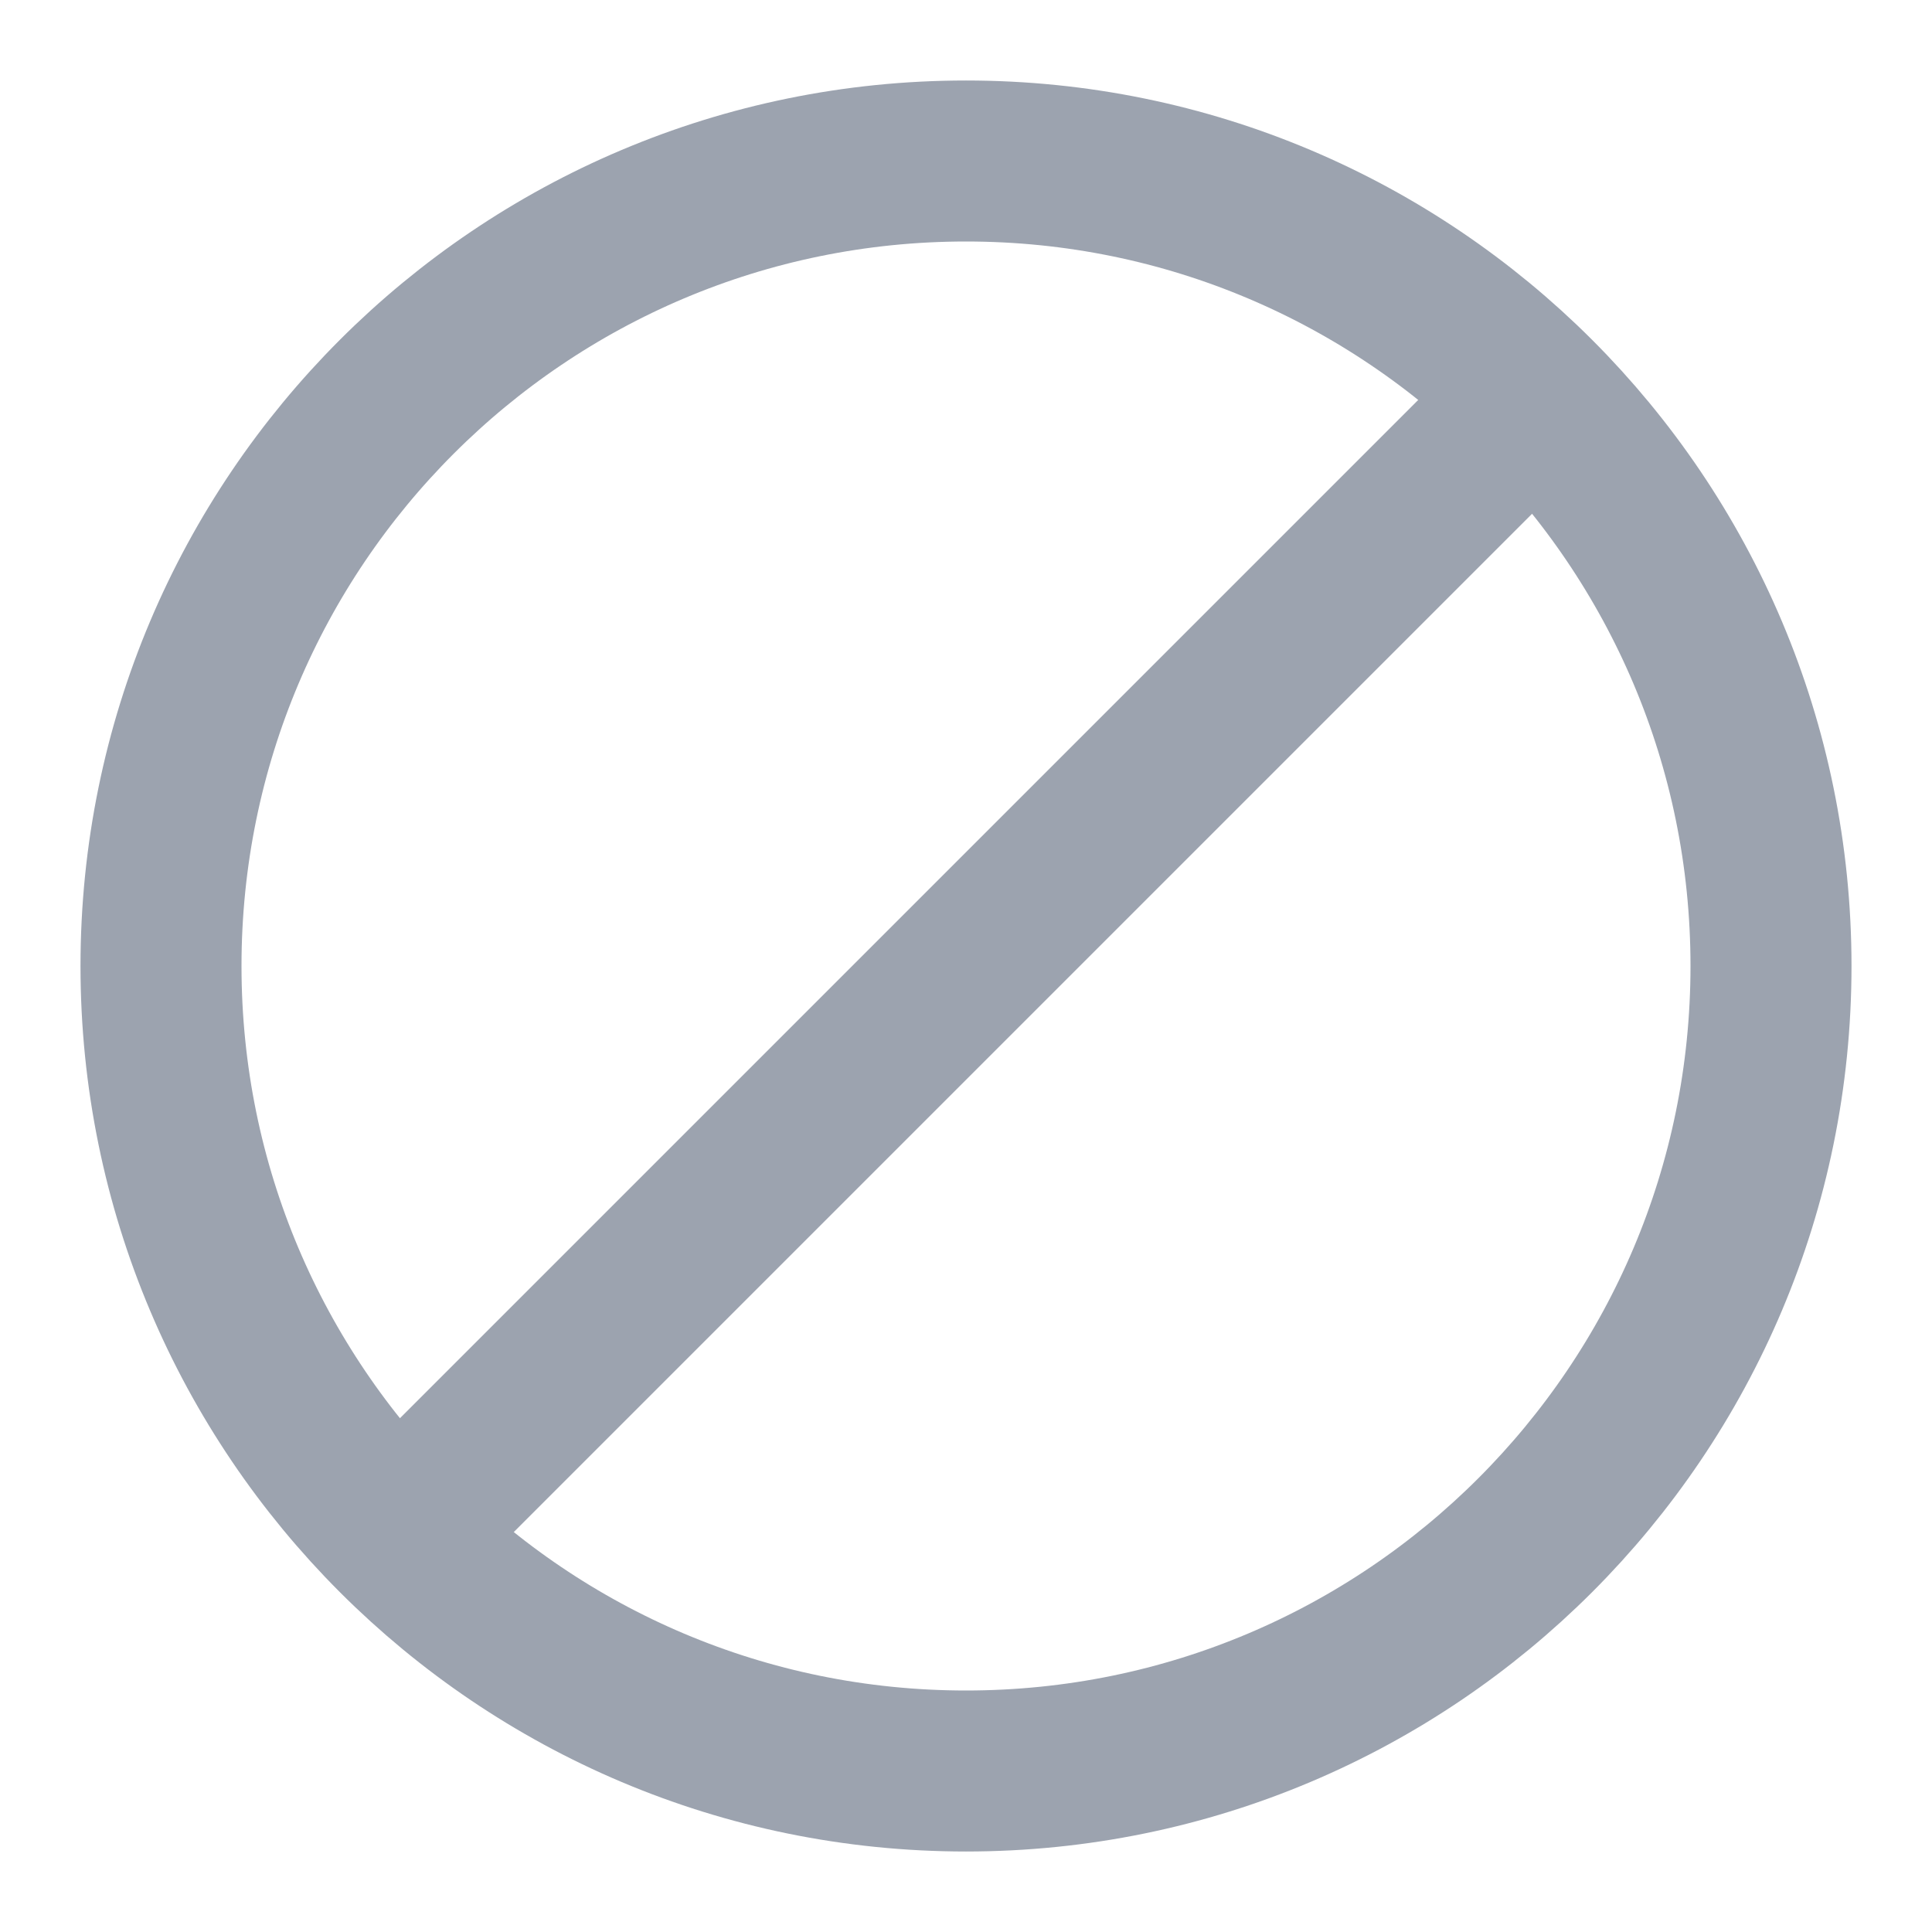
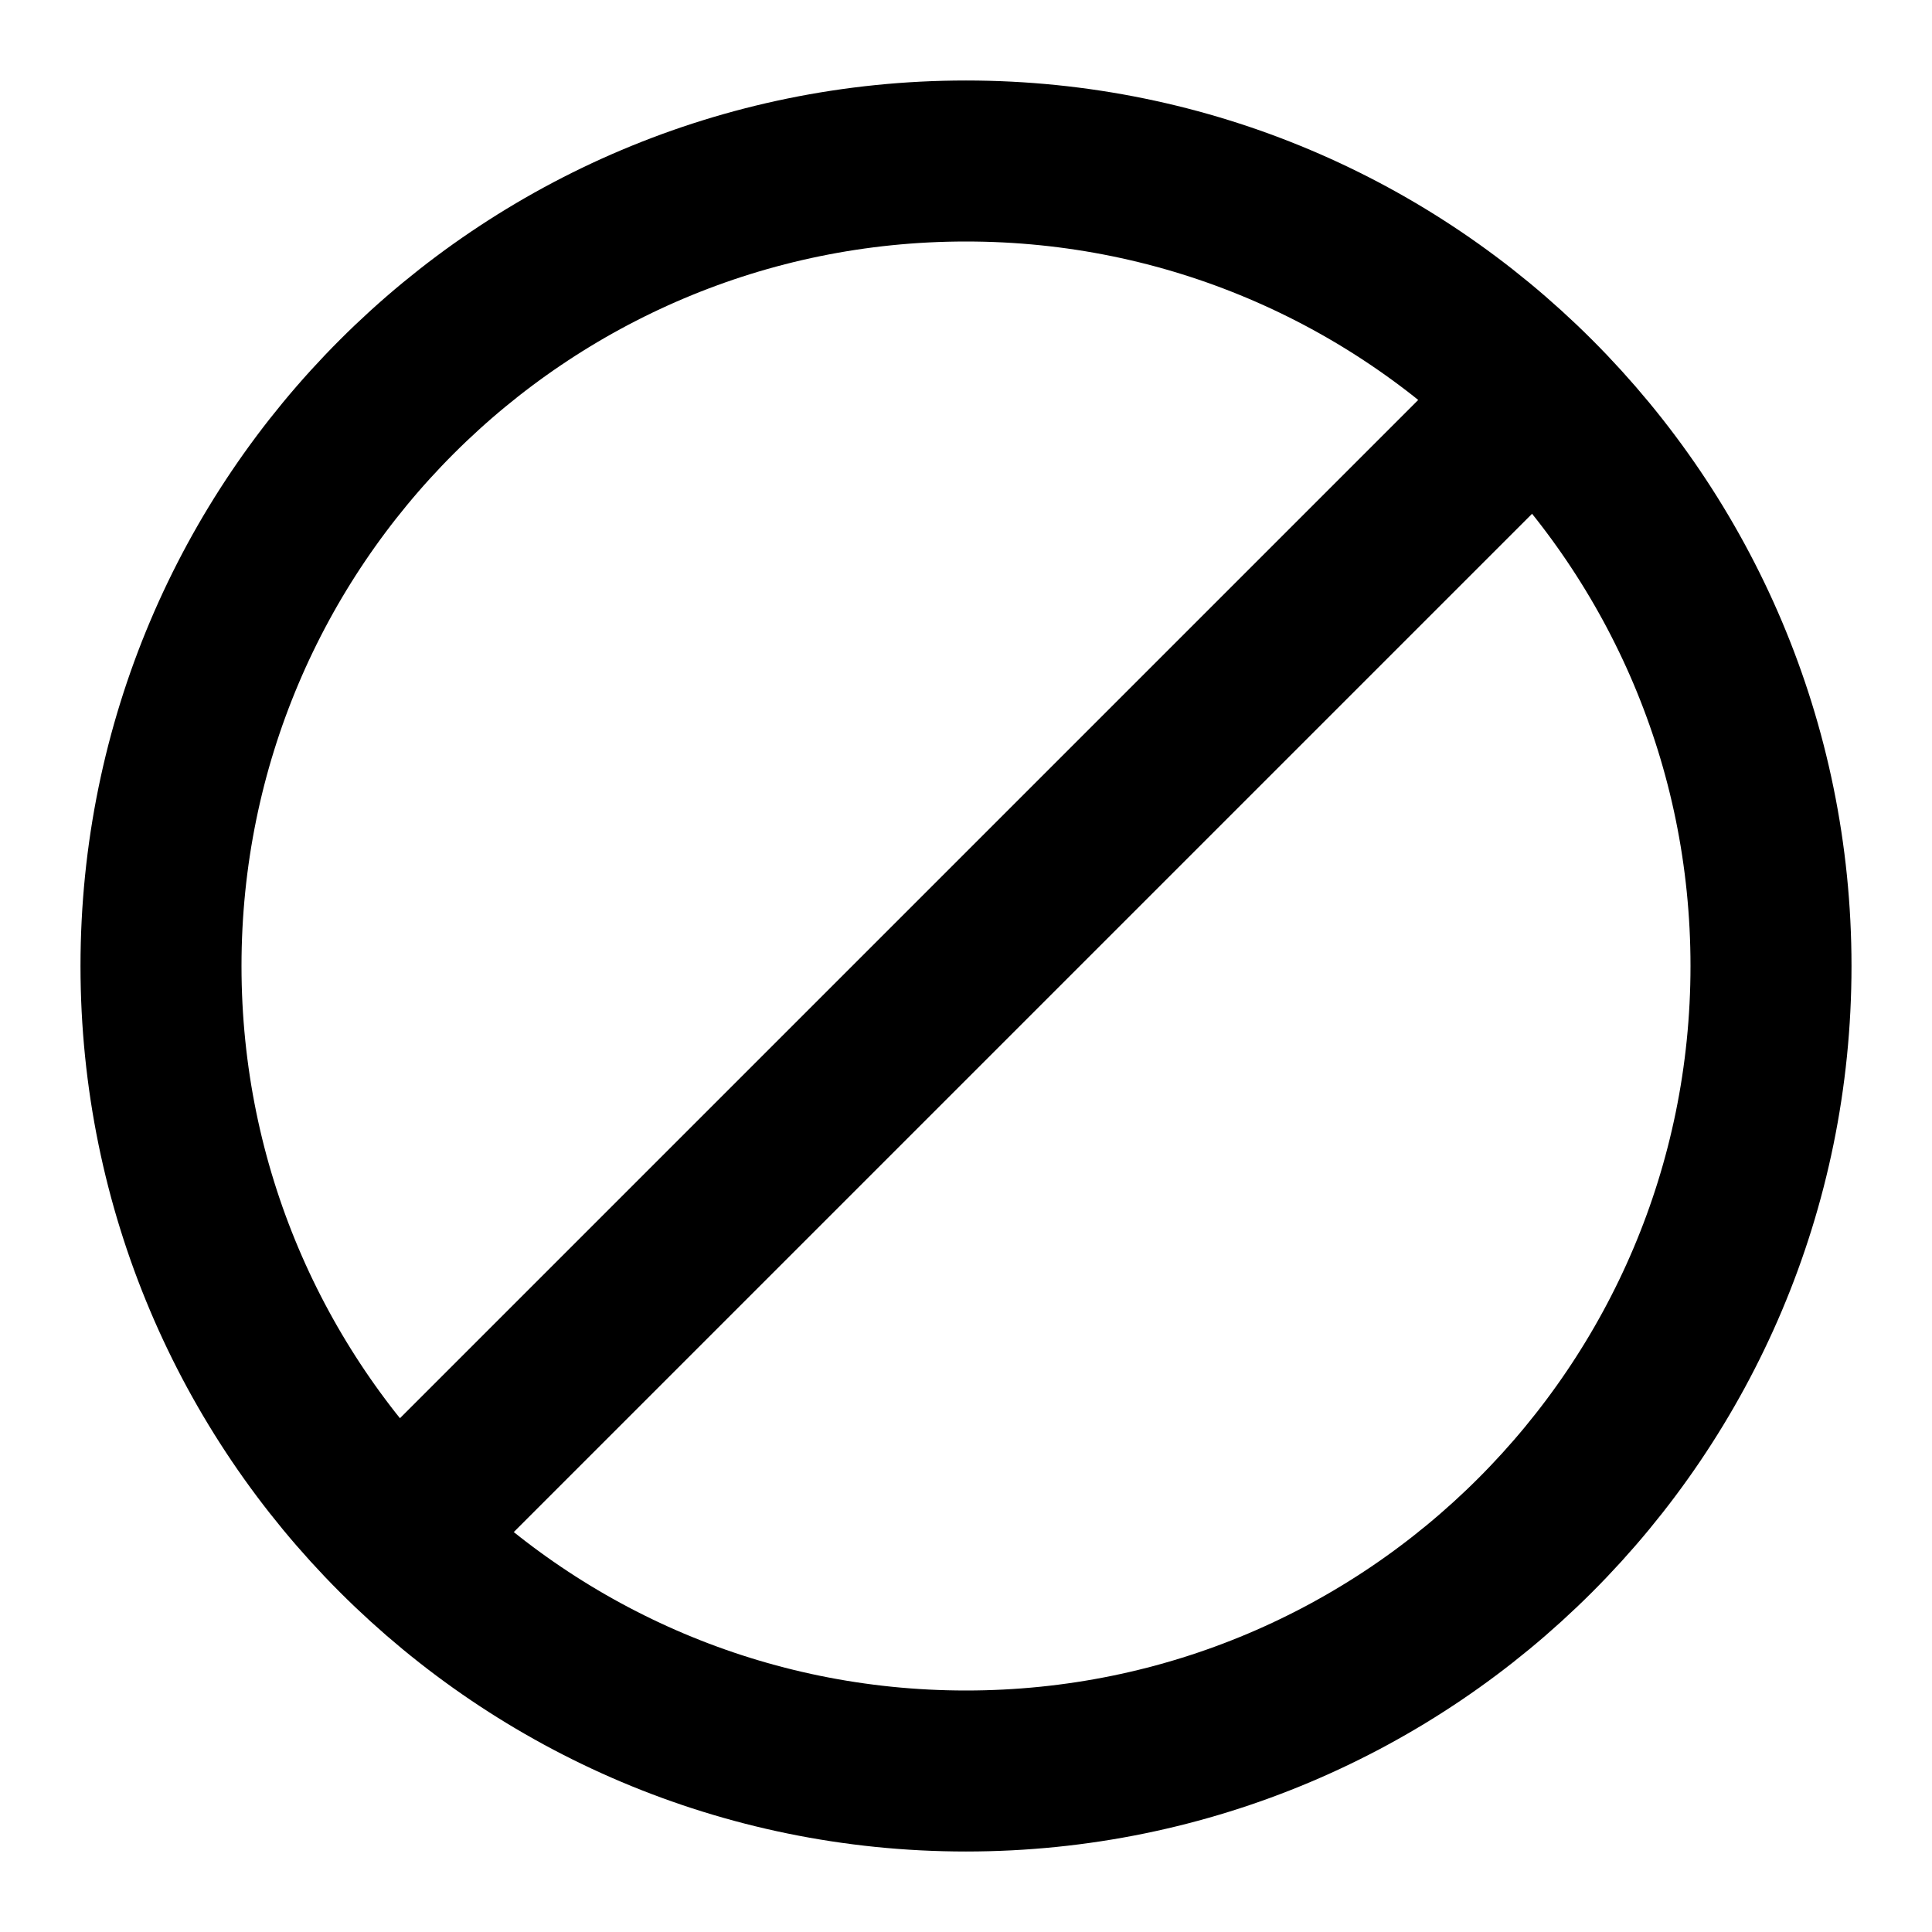
<svg xmlns="http://www.w3.org/2000/svg" width="24" height="24" viewBox="0 0 24 24">
-   <circle cx="12" cy="12" r="10" stroke="#9CA3AF" fill="none" stroke-width="2" />
-   <line x1="5" y1="19" x2="19" y2="5" stroke="#9CA3AF" stroke-width="2" />
+   <circle cx="12" cy="12" r="10" stroke="#000" fill="none" stroke-width="2" />
+   <line x1="5" y1="19" x2="19" y2="5" stroke="#000" stroke-width="2" />
</svg>
